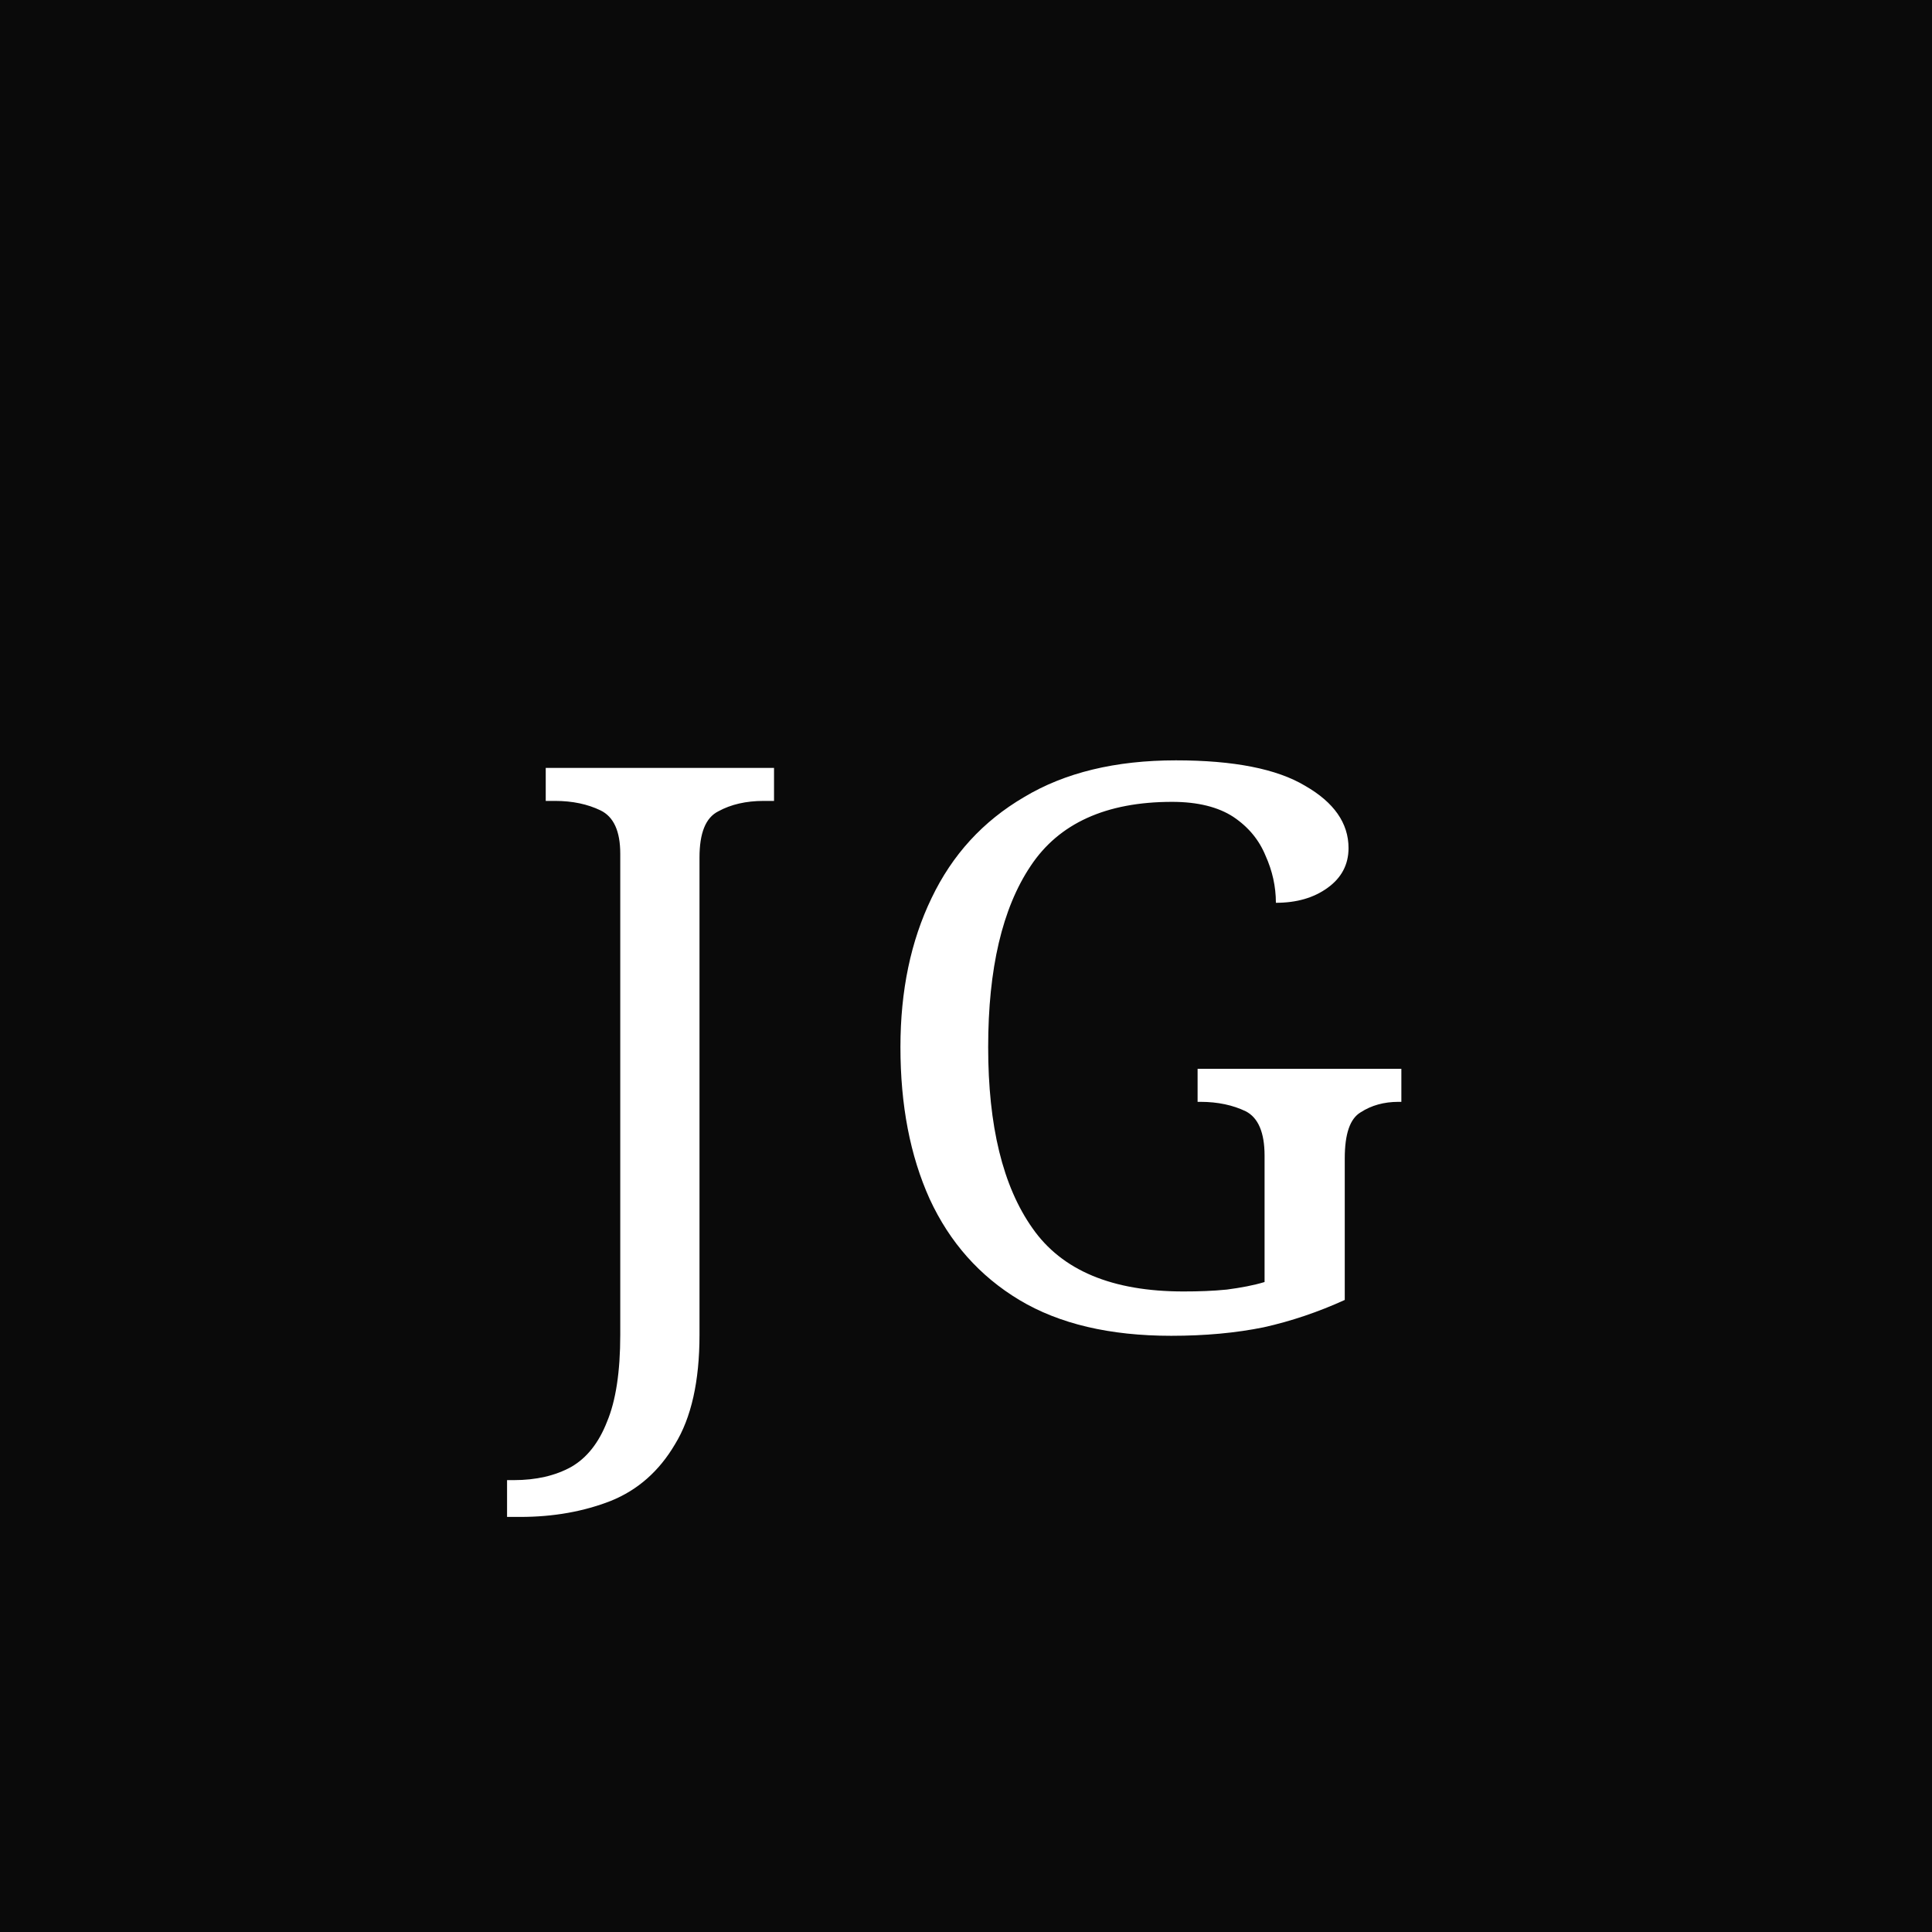
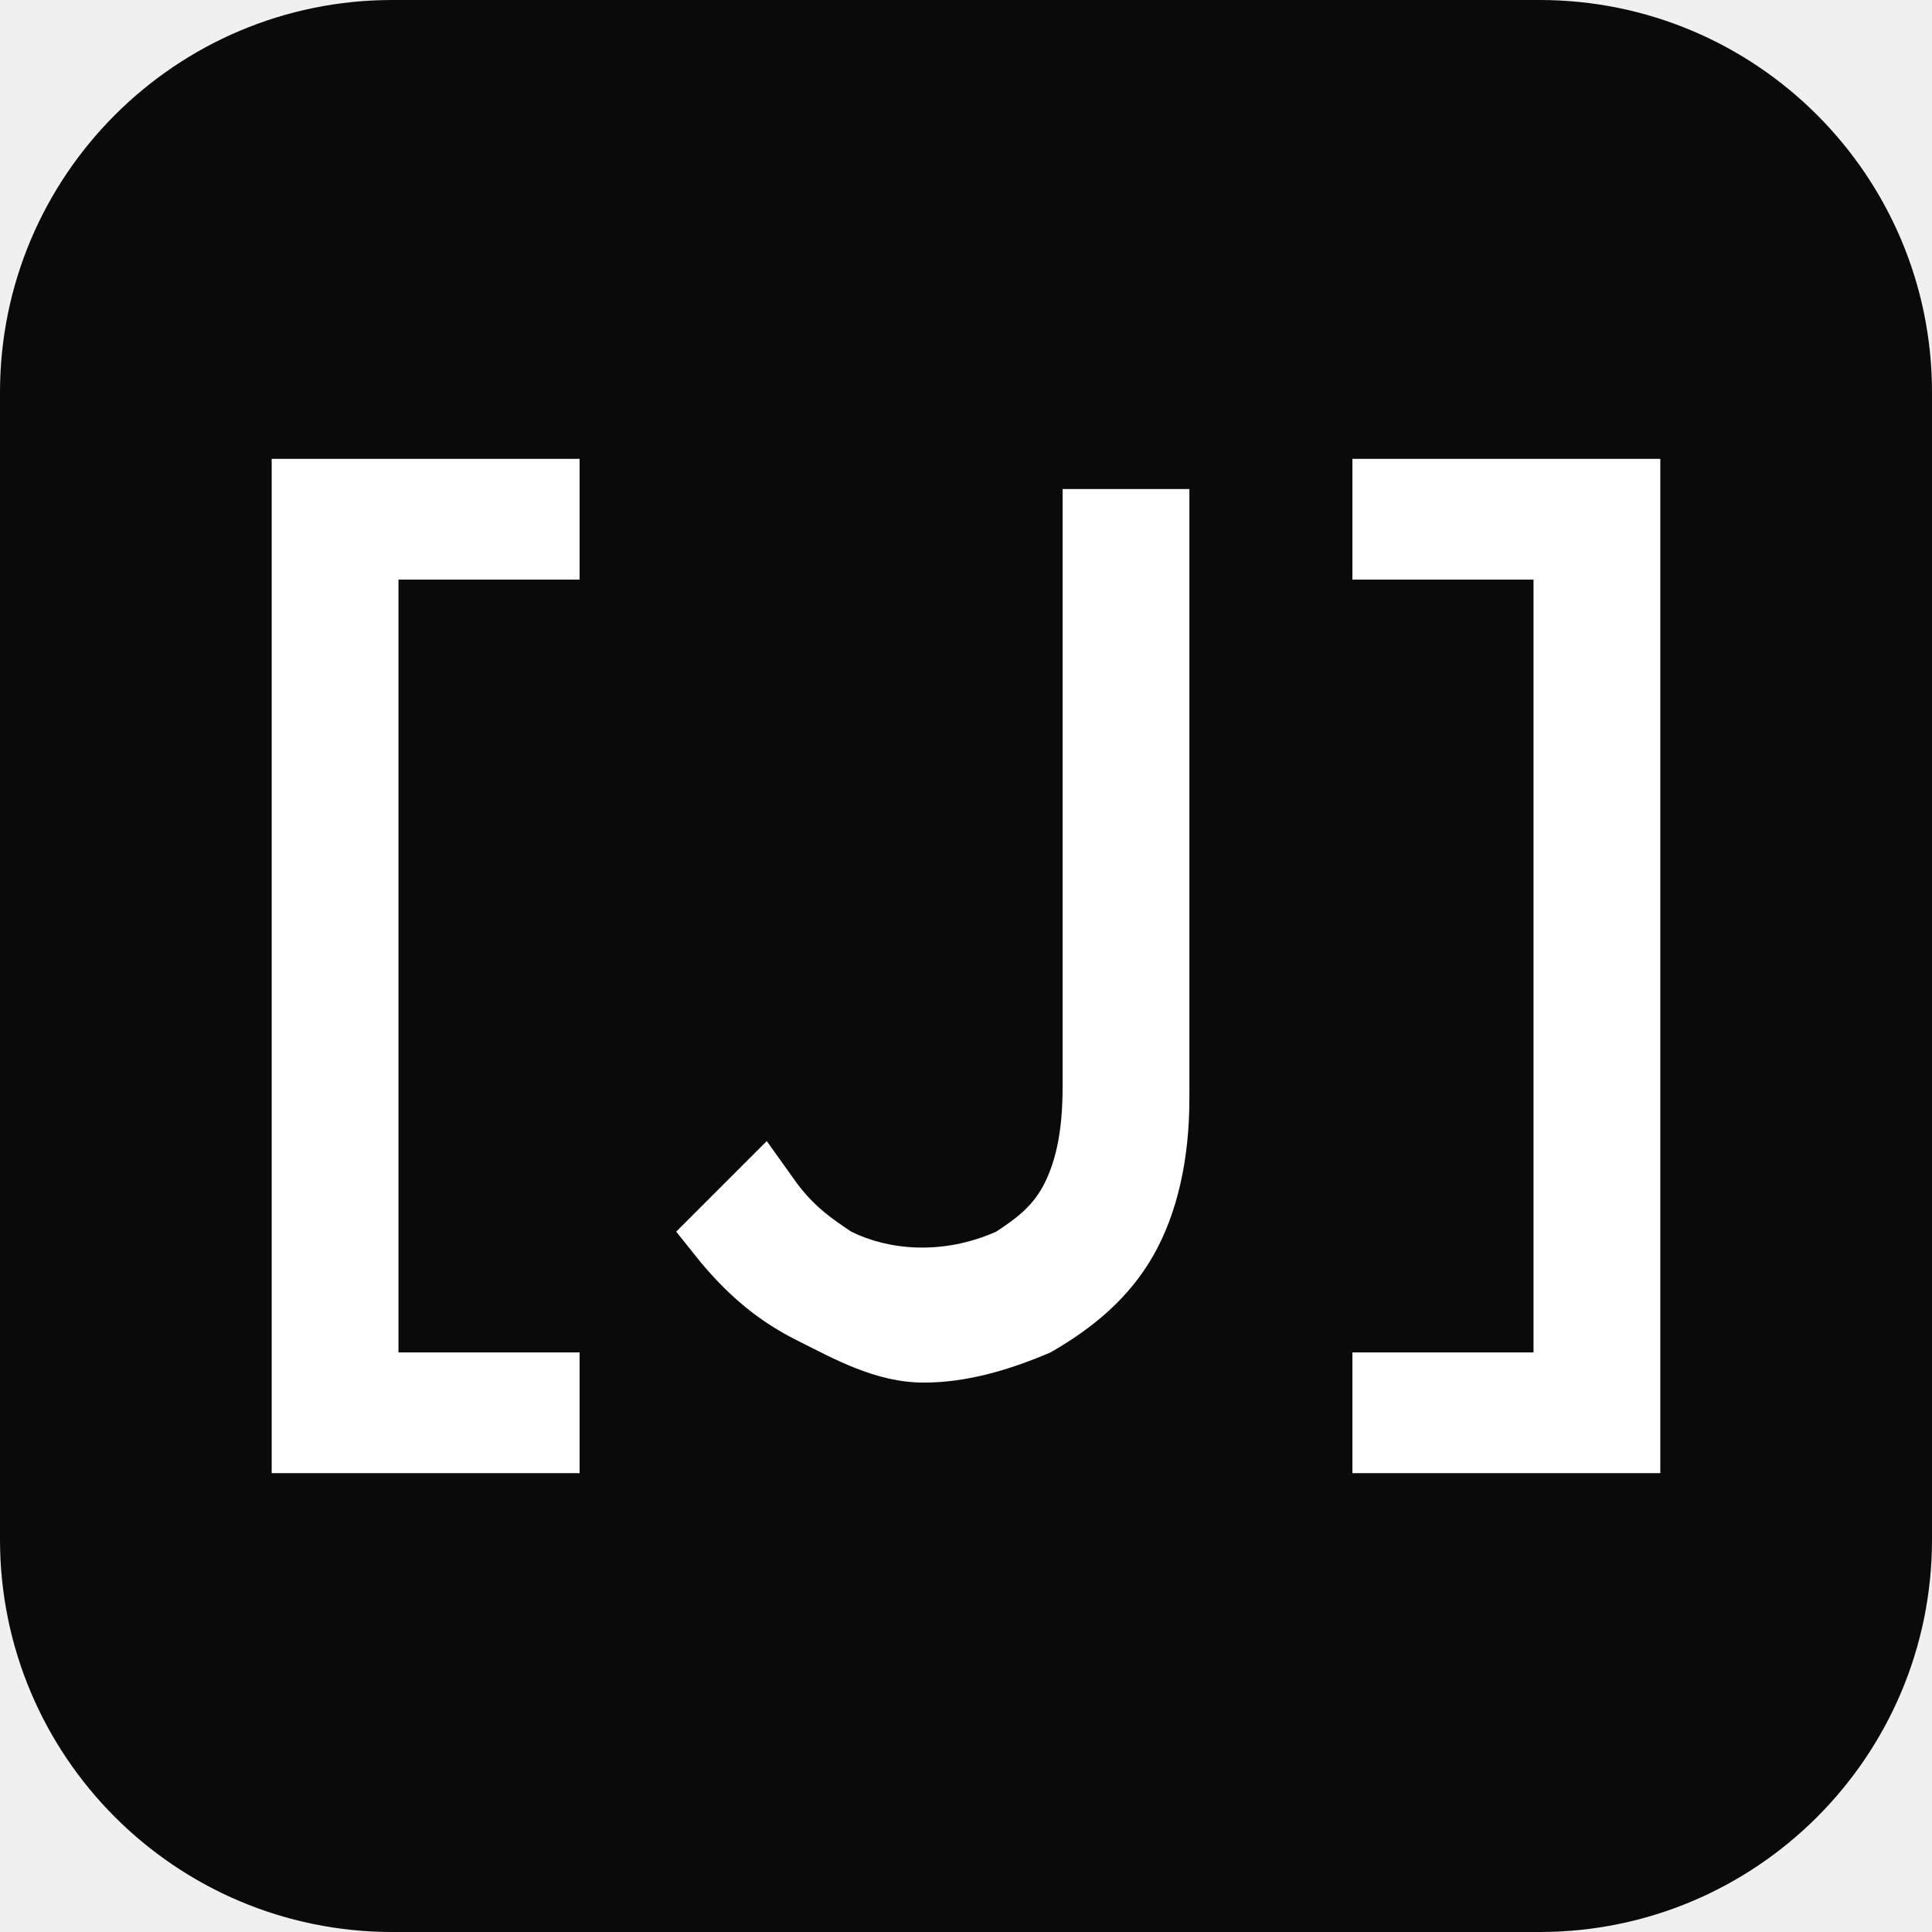
- <svg xmlns="http://www.w3.org/2000/svg" viewBox="0 0 32 32" width="32" height="32">
-   <rect width="32" height="32" fill="#0a0a0a" />
-   <text x="16" y="22" font-family="Georgia, serif" font-size="13" font-weight="400" fill="white" text-anchor="middle" letter-spacing="1">JG</text>
+ <svg xmlns="http://www.w3.org/2000/svg" id="Layer_1" version="1.1" viewBox="0 0 32 32">
+   <defs>
+     <style>
+       .st0 {
+         isolation: isolate;
+       }
+ 
+       .st1 {
+         fill: #fff;
+       }
+ 
+       .st2 {
+         fill: #0a0a0a;
+       }
+     </style>
+   </defs>
+   <rect class="st2" width="32" height="32" rx="6.5" ry="6.5" />
+   <g class="st0">
+     <g>
+       <path class="st1" d="M5.3,23.6v-15.3h.6v15.3h-.6ZM5.6,8.8v-.5h3.3v.5s-3.3,0-3.3,0ZM5.6,23.6v-.5h3.3v.5s-3.3,0-3.3,0Z" />
+       <polygon class="st1" points="9.6 24.4 4.5 24.4 4.5 7.6 9.6 7.6 9.6 9.6 6.6 9.6 6.6 22.4 9.6 22.4 9.6 24.4" />
+     </g>
+     <g>
+       <path class="st1" d="M15.4,22c-.7,0-1.3-.1-1.8-.4s-1-.6-1.4-1.1l.4-.4c.3.4.7.8,1.2,1,.4.2,1,.3,1.6.3s1-.1,1.4-.3c.5-.2.8-.6,1.1-1.1.3-.5.5-1.2.5-2v-9.2h.6v9.3c0,.9-.2,1.6-.5,2.2s-.8,1-1.4,1.3-1.1.4-1.7.4Z" />
+       <path class="st1" d="M15.3,22.9c-.8,0-1.5-.4-2.1-.7-.6-.3-1.1-.7-1.6-1.3l-.4-.5,1.5-1.5.5.7c.3.4.6.6.9.8.6.3,1.5.4,2.4,0,.3-.2.6-.4.8-.8.2-.4.3-.9.3-1.6v-9.9h2.1v10.1c0,1-.2,1.9-.6,2.6s-1,1.2-1.7,1.6c-.7.3-1.4.5-2.1.5h0Z" />
+     </g>
+     <g>
+       <path class="st1" d="M23.2,8.8v-.5h3.3v.5h-3.3ZM23.2,23.6v-.5h3.3v.5h-3.3ZM26.2,23.6v-15.3h.6v15.3h-.6Z" />
+       <polygon class="st1" points="27.5 24.4 22.4 24.4 22.4 22.4 25.4 22.4 25.4 9.6 22.4 9.6 22.4 7.6 27.5 7.6 27.5 24.4" />
+     </g>
+   </g>
</svg>
